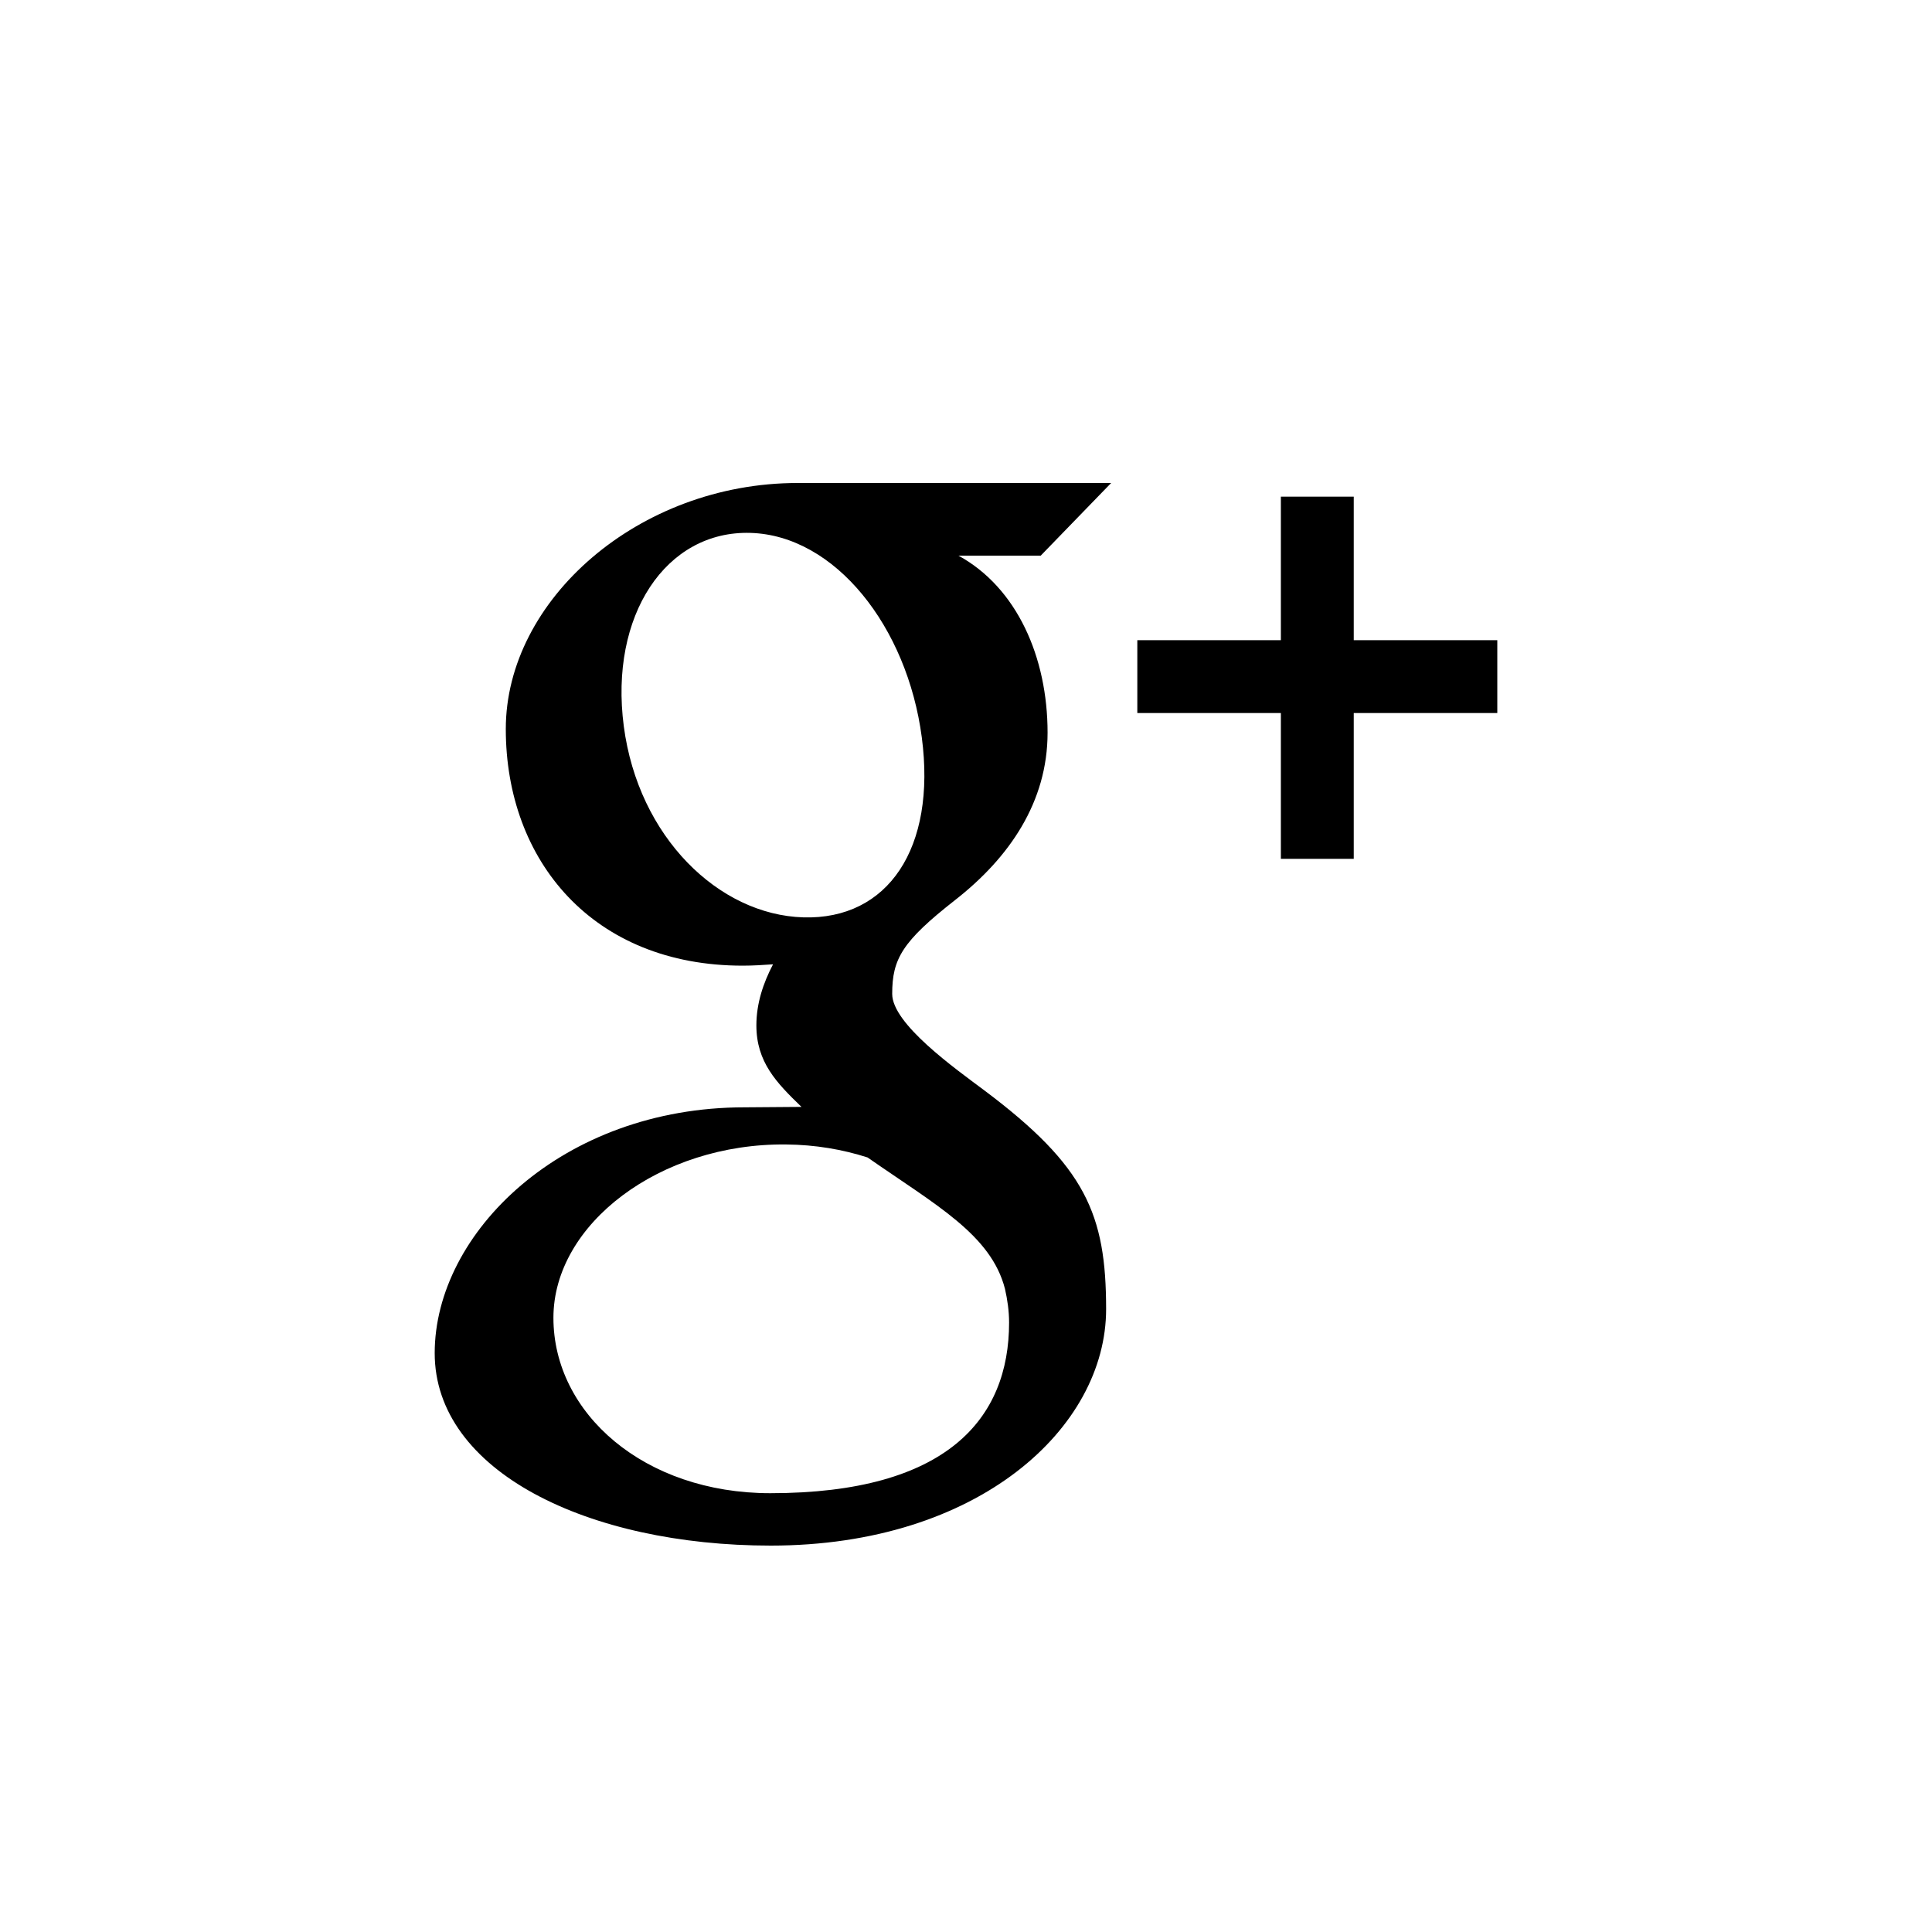
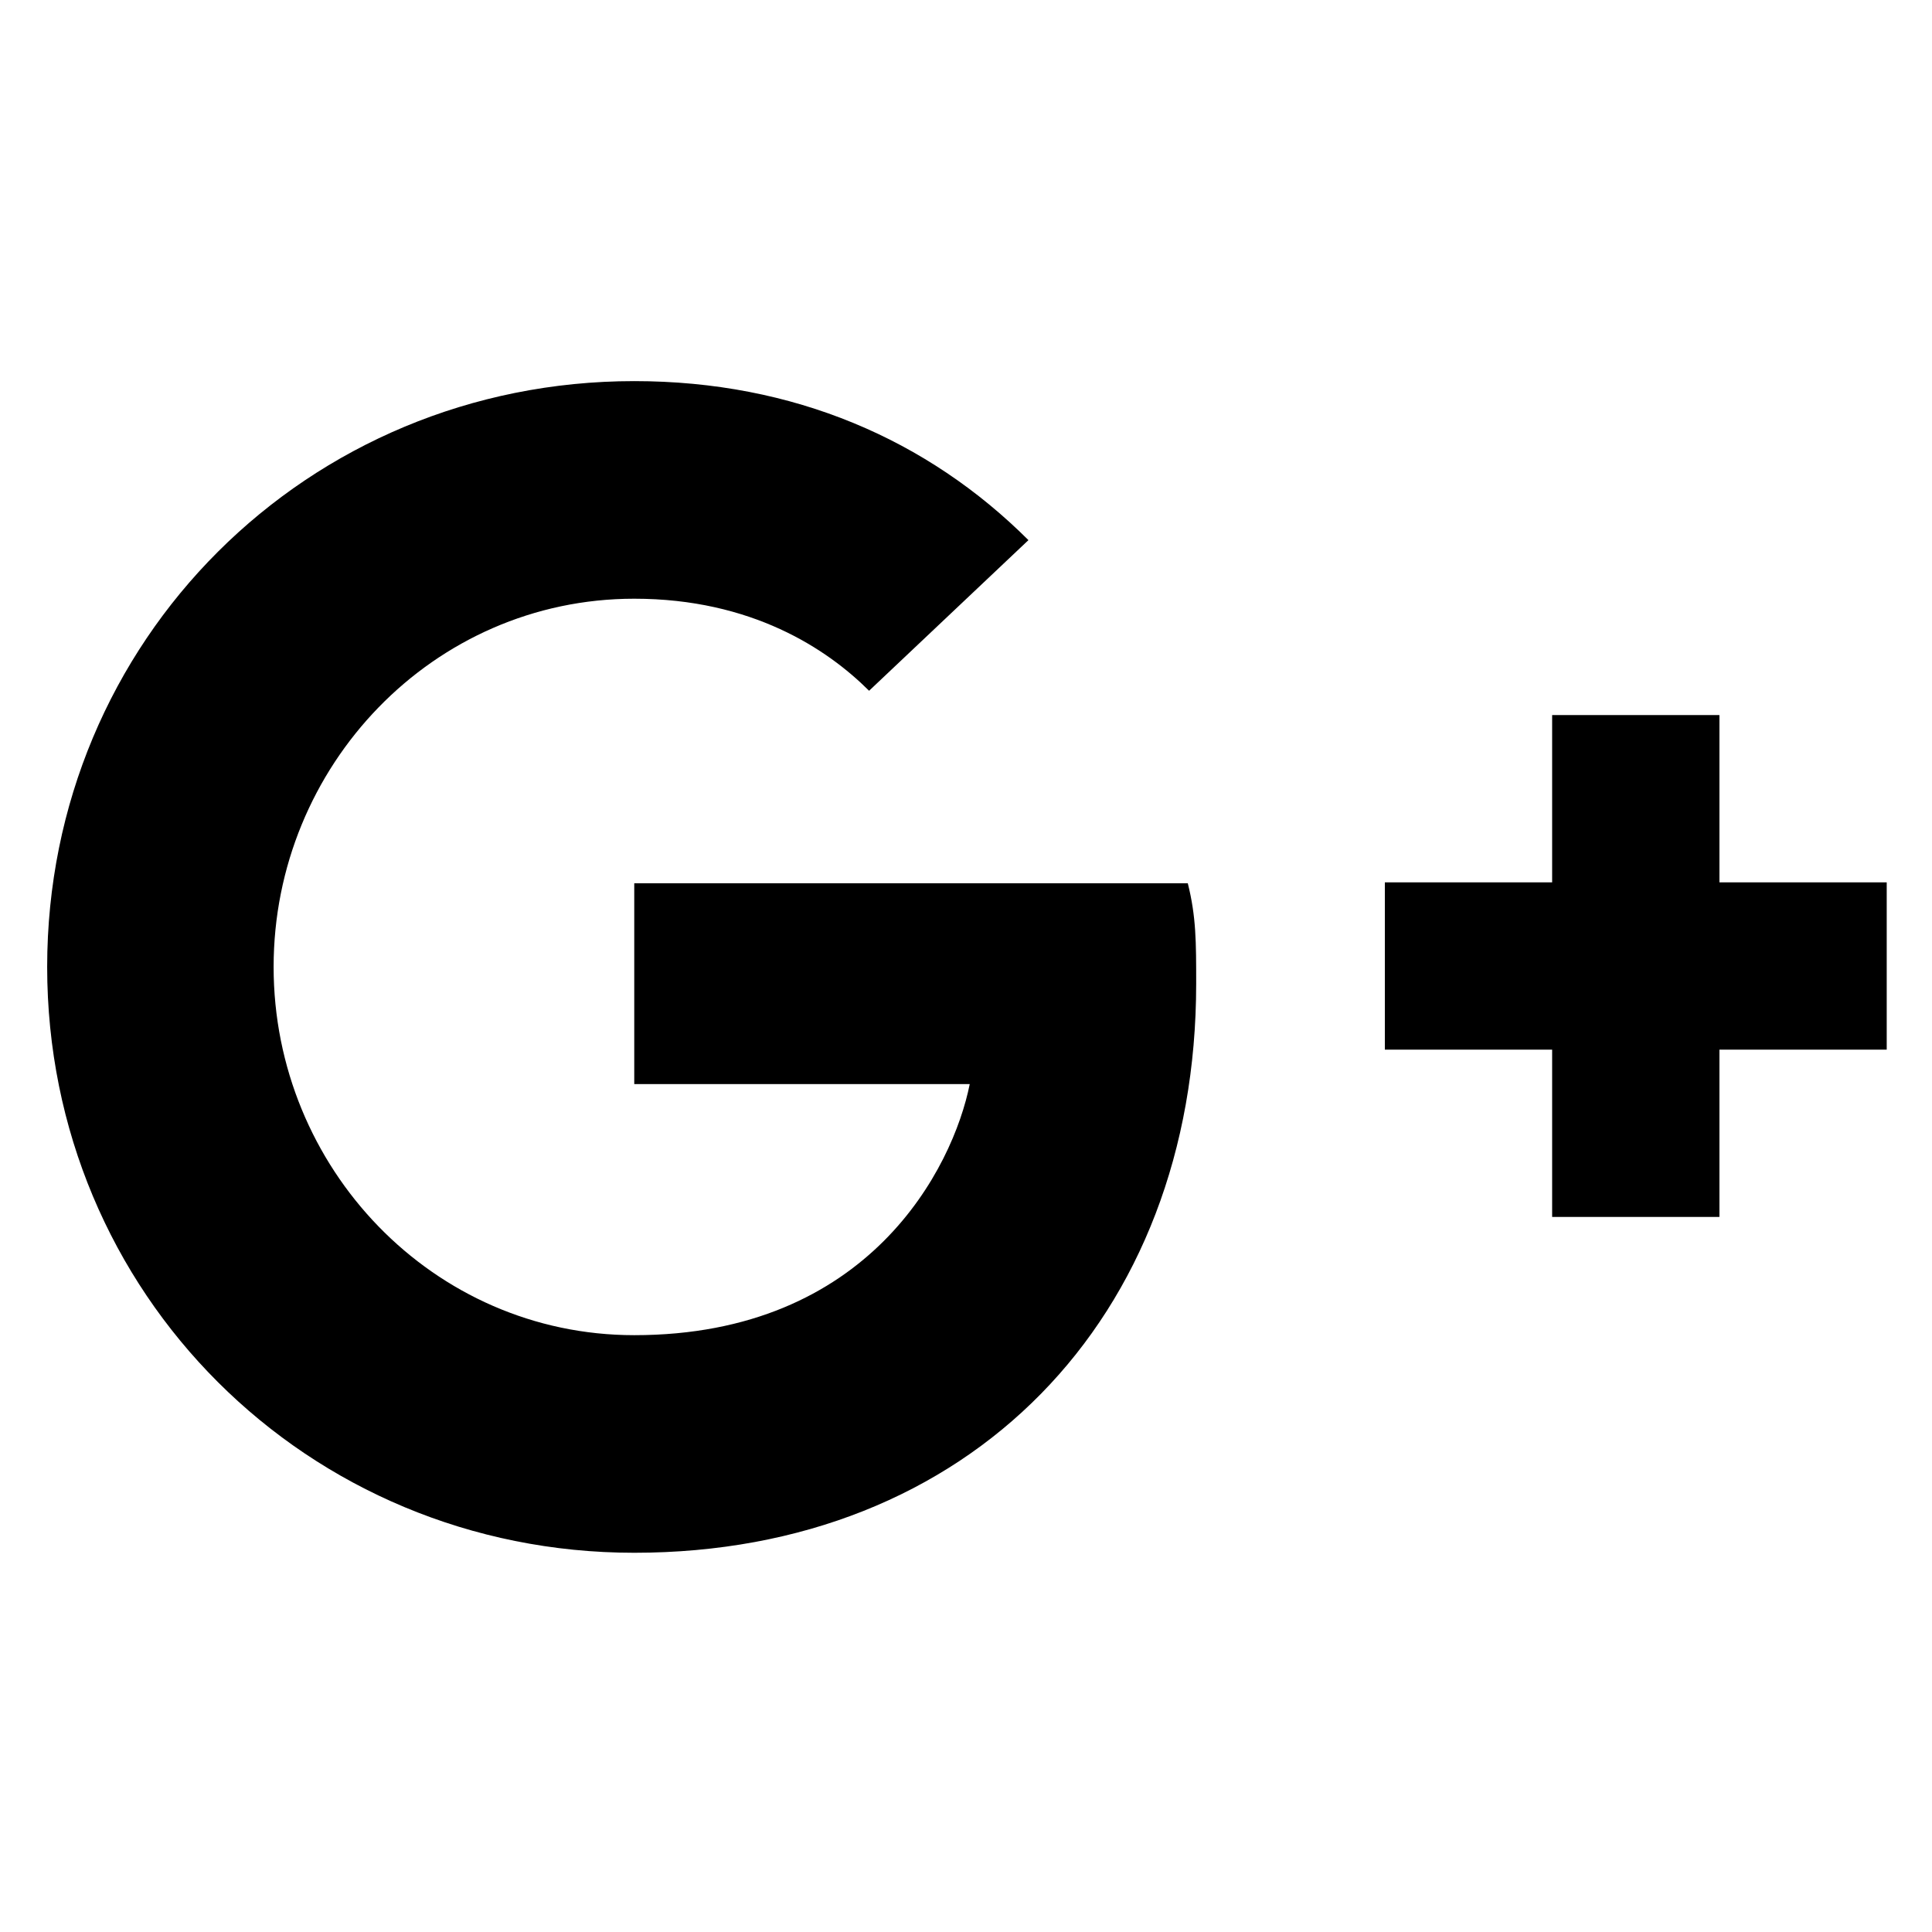
- <svg xmlns="http://www.w3.org/2000/svg" width="40px" height="40px" viewBox="0 0 40 40" version="1.1">
+ <svg xmlns="http://www.w3.org/2000/svg" width="1024px" height="1024px" viewBox="0 0 1024 1024" version="1.1">
  <defs />
-   <g id="__icons" stroke="none" stroke-width="1" fill-rule="evenodd">
-     <g id="googleplus">
-       <path d="M23.005,10 L16.514,10 C13.222,10 10.472,12.419 10.472,15.093 C10.472,17.824 12.278,19.993 15.377,19.993 C15.594,19.993 15.802,19.979 16.005,19.965 C15.802,20.352 15.66,20.776 15.66,21.229 C15.66,21.988 16.075,22.417 16.594,22.917 C16.203,22.917 15.83,22.926 15.415,22.926 C11.642,22.926 9,25.525 9,28.015 C9,30.467 12.184,32 15.958,32 C20.259,32 22.901,29.562 22.901,27.105 C22.901,25.138 22.476,24.148 20.382,22.577 C19.778,22.125 18.472,21.2 18.472,20.578 C18.472,19.852 18.679,19.493 19.774,18.635 C20.896,17.758 21.689,16.607 21.689,15.169 C21.689,13.603 21.052,12.165 19.844,11.504 L21.547,11.504 L23.005,10 L23.005,10 Z M20.807,26.685 C20.858,26.911 20.892,27.143 20.892,27.383 C20.892,29.368 19.613,30.915 15.948,30.915 C13.34,30.915 11.458,29.265 11.458,27.284 C11.458,25.341 13.665,23.667 16.274,23.695 C16.882,23.7 17.448,23.799 17.962,23.964 C19.377,24.95 20.519,25.563 20.807,26.685 L20.807,26.685 Z M16.632,18.993 C14.882,18.941 13.217,17.333 12.915,15.037 C12.613,12.74 13.788,10.981 15.538,11.033 C17.288,11.085 18.783,12.971 19.085,15.268 C19.387,17.564 18.382,19.045 16.632,18.993 Z M28.028,13.254 L28.028,10.283 L26.519,10.283 L26.519,13.254 L23.547,13.254 L23.547,14.763 L26.519,14.763 L26.519,17.781 L28.028,17.781 L28.028,14.763 L31,14.763 L31,13.254 L28.028,13.254 Z" id="Shape" />
-     </g>
-   </g>
+   <path d="M336.168,468.143 L336.168,574.6 L513.978,574.6 C505.088,618.957 460.635,707.671 336.168,707.671 C229.482,707.671 145.022,618.957 145.022,512.5 C145.022,406.043 229.482,317.329 336.168,317.329 C398.401,317.329 438.409,343.943 460.635,366.121 L545.095,286.279 C491.752,233.05 420.628,202 336.168,202 C162.803,202 25,339.507 25,512.5 C25,685.493 162.803,823 336.168,823 C513.978,823 634,698.8 634,521.371 C634,499.193 634,485.886 629.555,468.143 L336.168,468.143 L336.168,468.143 L336.168,468.143 Z" id="Shape-path" />
+   <path d="M1000,467.667 L911.333,467.667 L911.333,379 L822.667,379 L822.667,467.667 L734,467.667 L734,556.333 L822.667,556.333 L822.667,645 L911.333,645 L911.333,556.333 L1000,556.333 L1000,467.667 L1000,467.667 Z" id="Shape-path" />
</svg>
